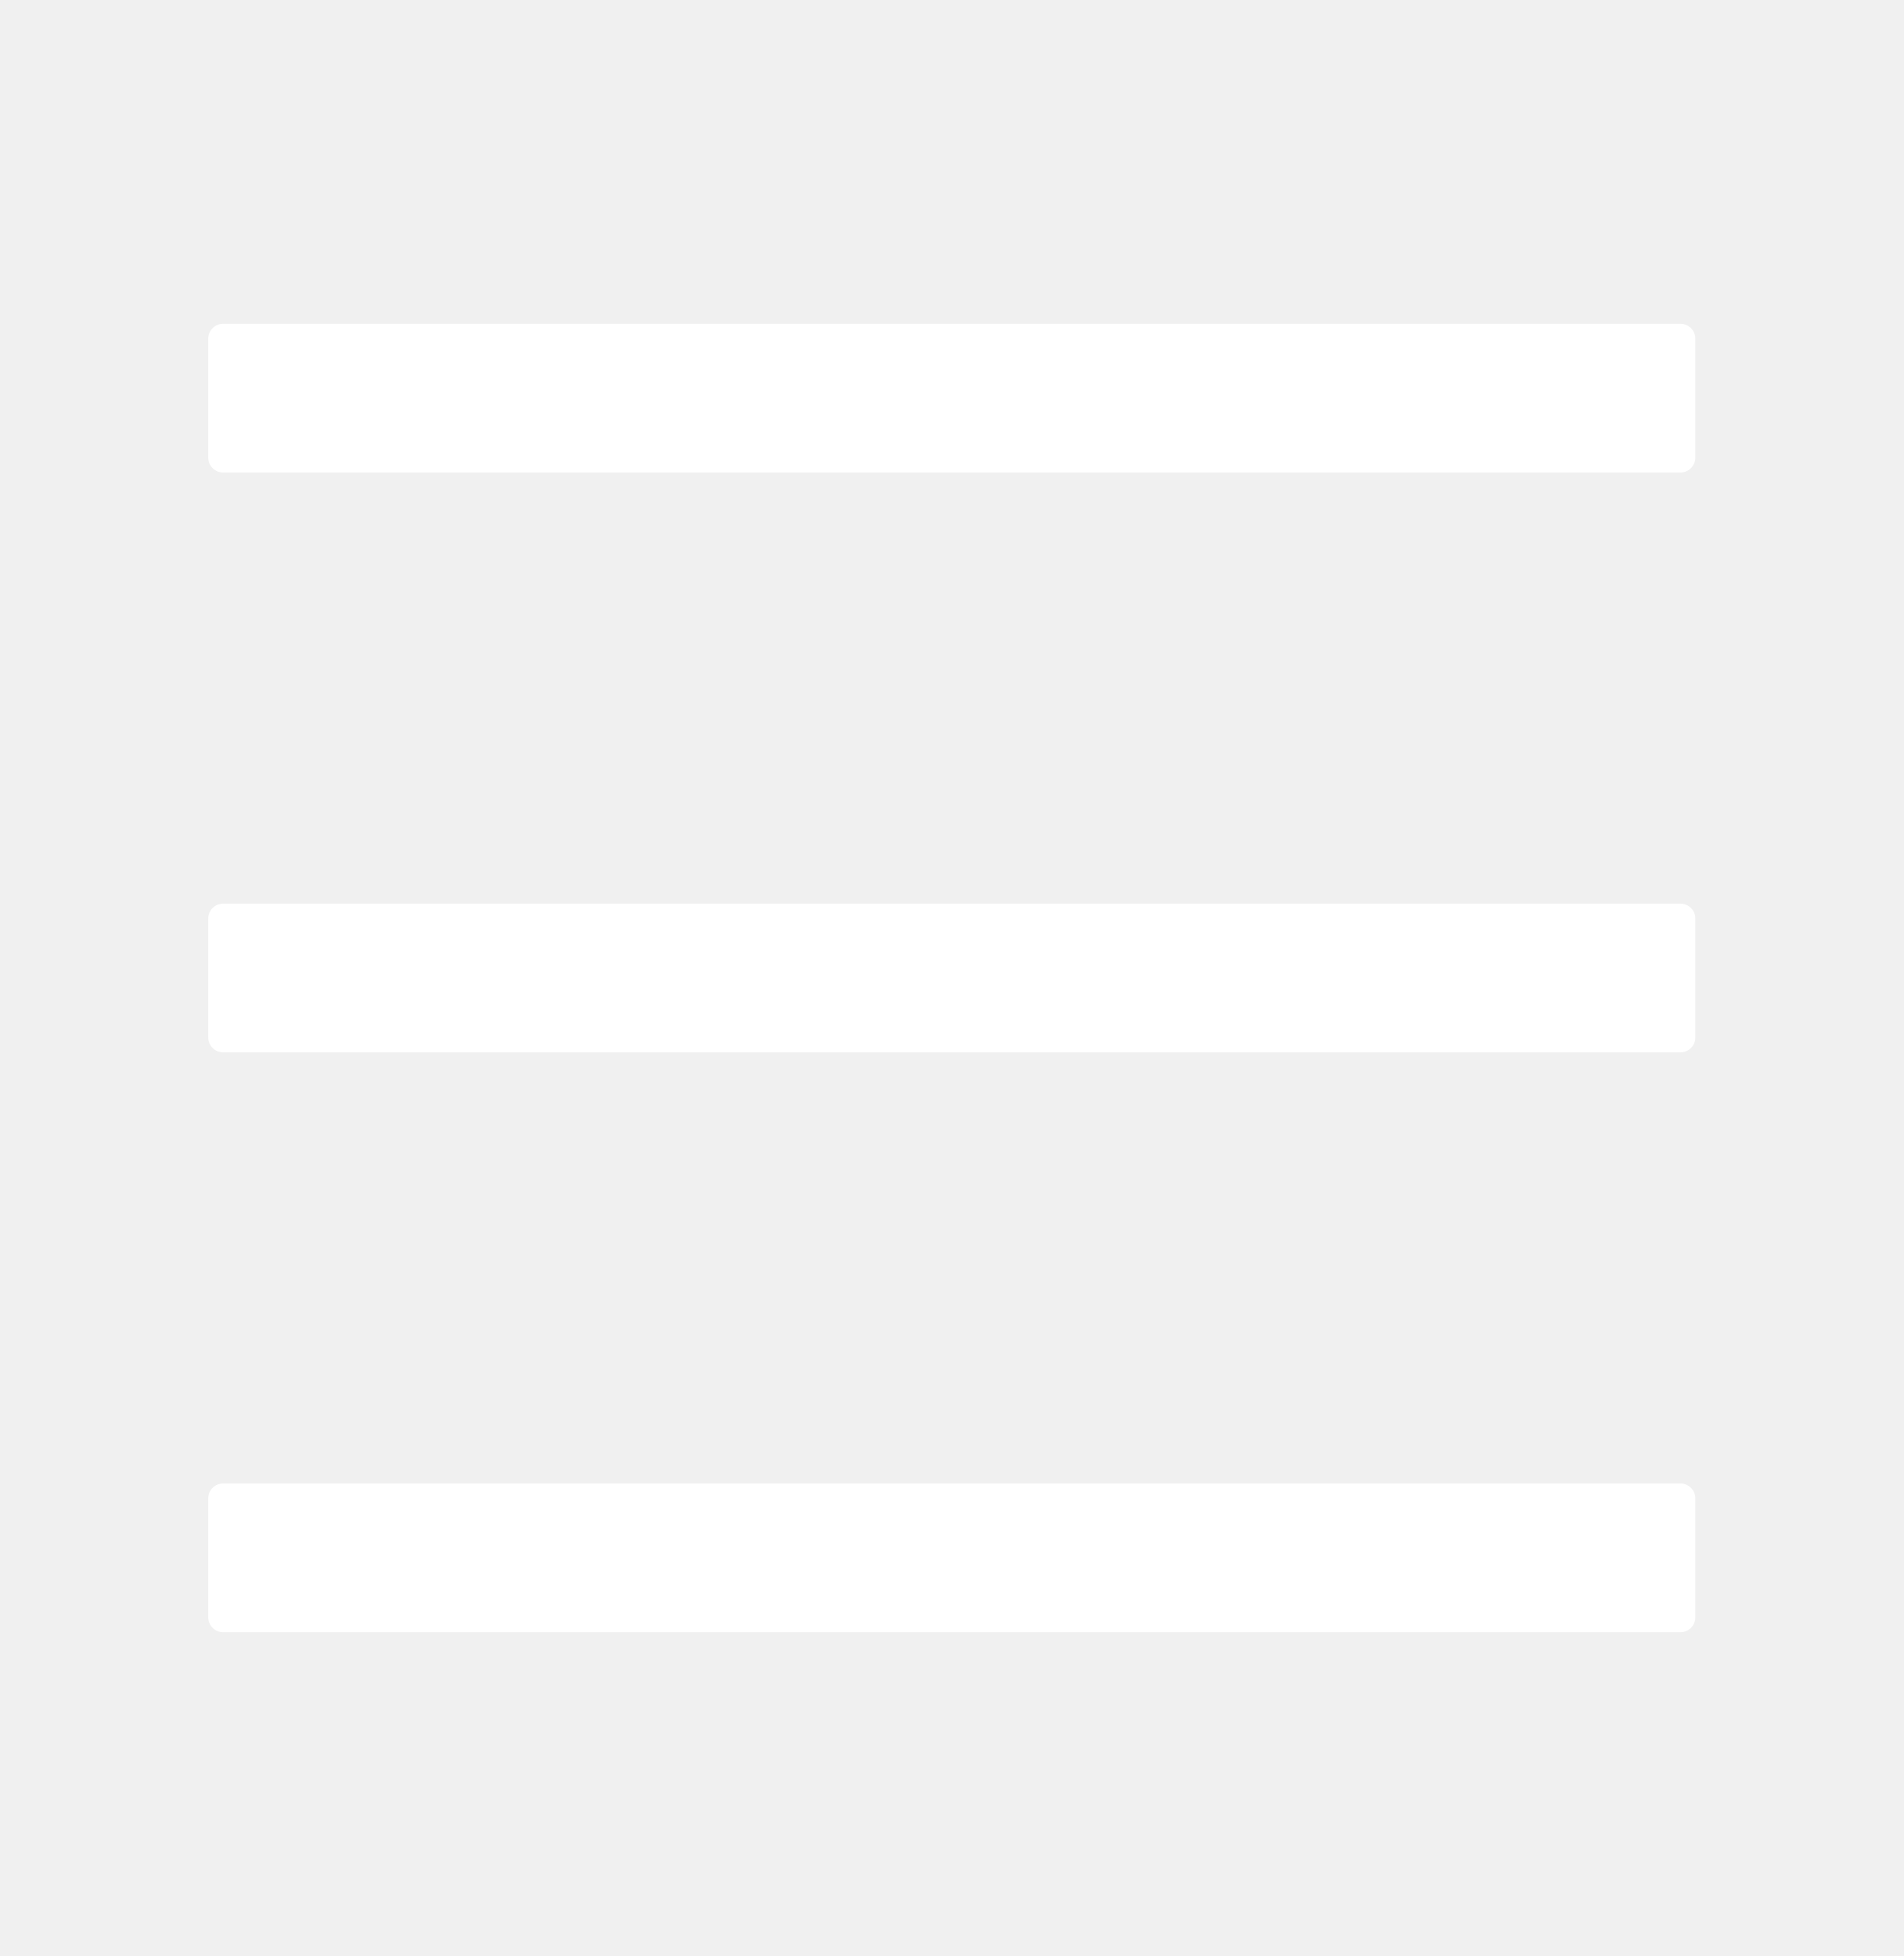
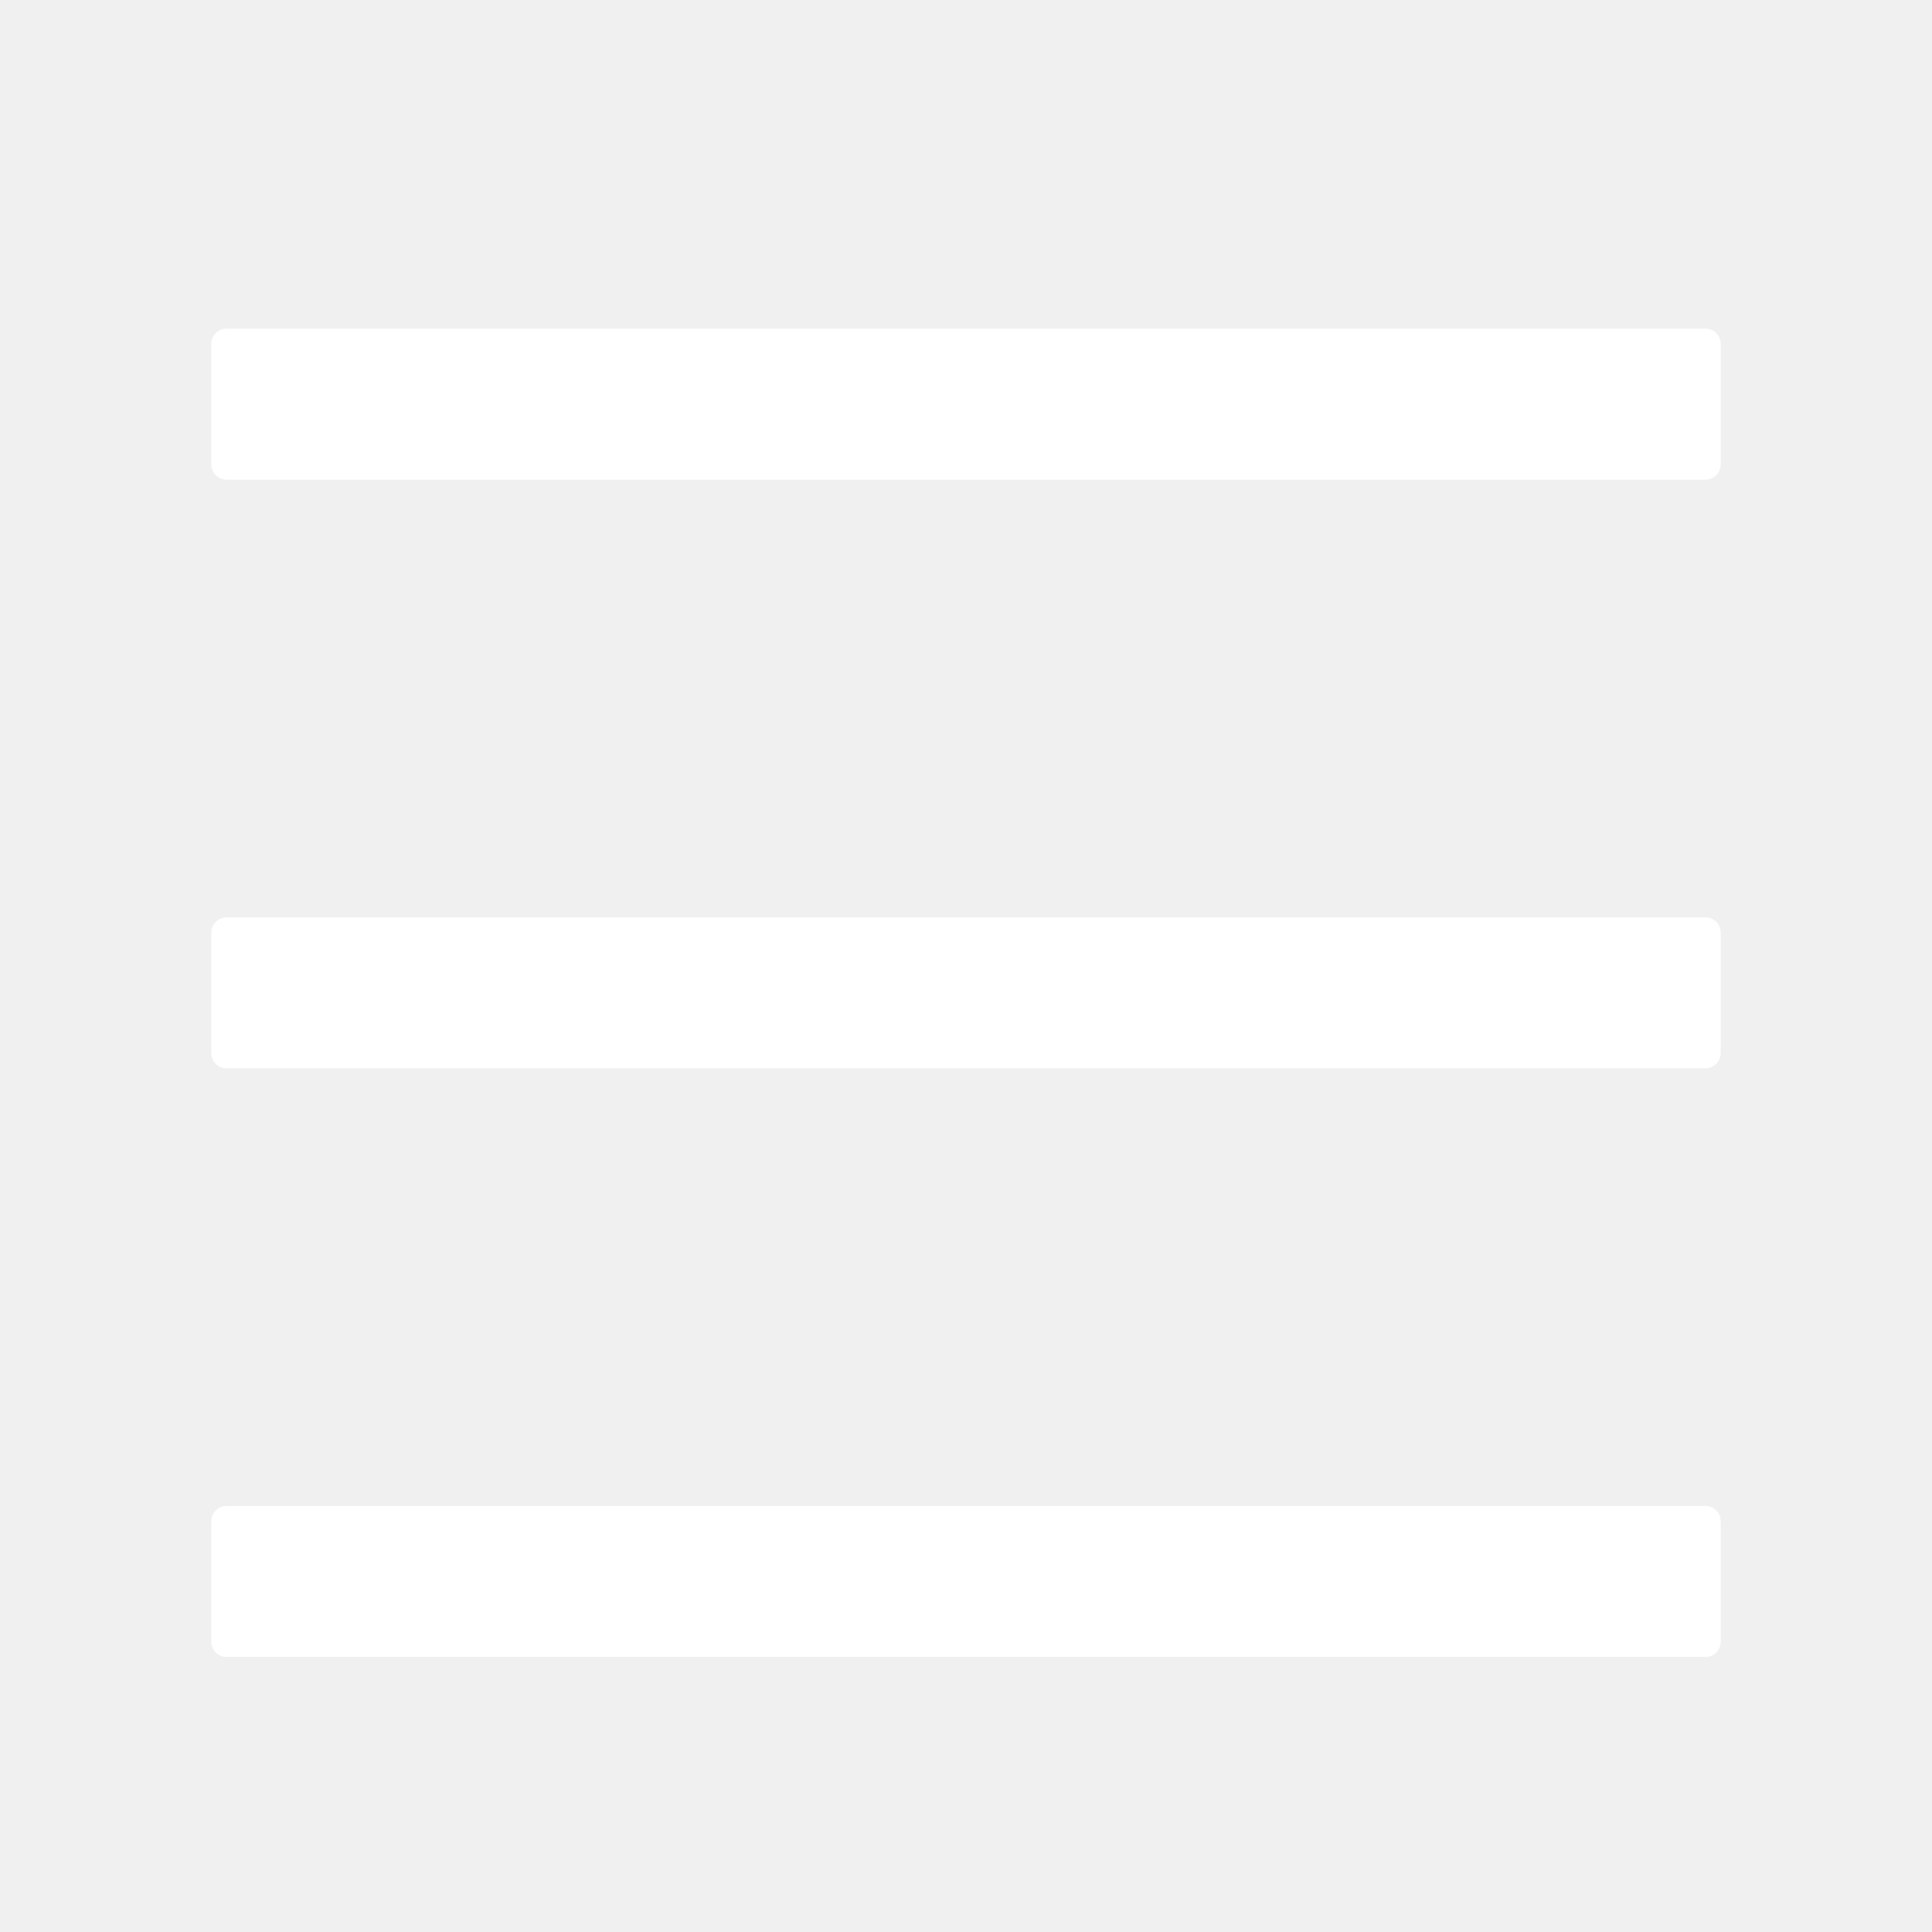
- <svg xmlns="http://www.w3.org/2000/svg" width="36" height="37" viewBox="0 0 36 37" fill="none">
+ <svg xmlns="http://www.w3.org/2000/svg" width="36" height="36" viewBox="0 0 36 36" fill="none">
  <path d="M31.781 6.125H4.219C4.064 6.125 3.938 6.252 3.938 6.406V8.656C3.938 8.811 4.064 8.938 4.219 8.938H31.781C31.936 8.938 32.062 8.811 32.062 8.656V6.406C32.062 6.252 31.936 6.125 31.781 6.125ZM31.781 28.062H4.219C4.064 28.062 3.938 28.189 3.938 28.344V30.594C3.938 30.748 4.064 30.875 4.219 30.875H31.781C31.936 30.875 32.062 30.748 32.062 30.594V28.344C32.062 28.189 31.936 28.062 31.781 28.062ZM31.781 17.094H4.219C4.064 17.094 3.938 17.22 3.938 17.375V19.625C3.938 19.78 4.064 19.906 4.219 19.906H31.781C31.936 19.906 32.062 19.78 32.062 19.625V17.375C32.062 17.22 31.936 17.094 31.781 17.094Z" fill="white" />
</svg>
